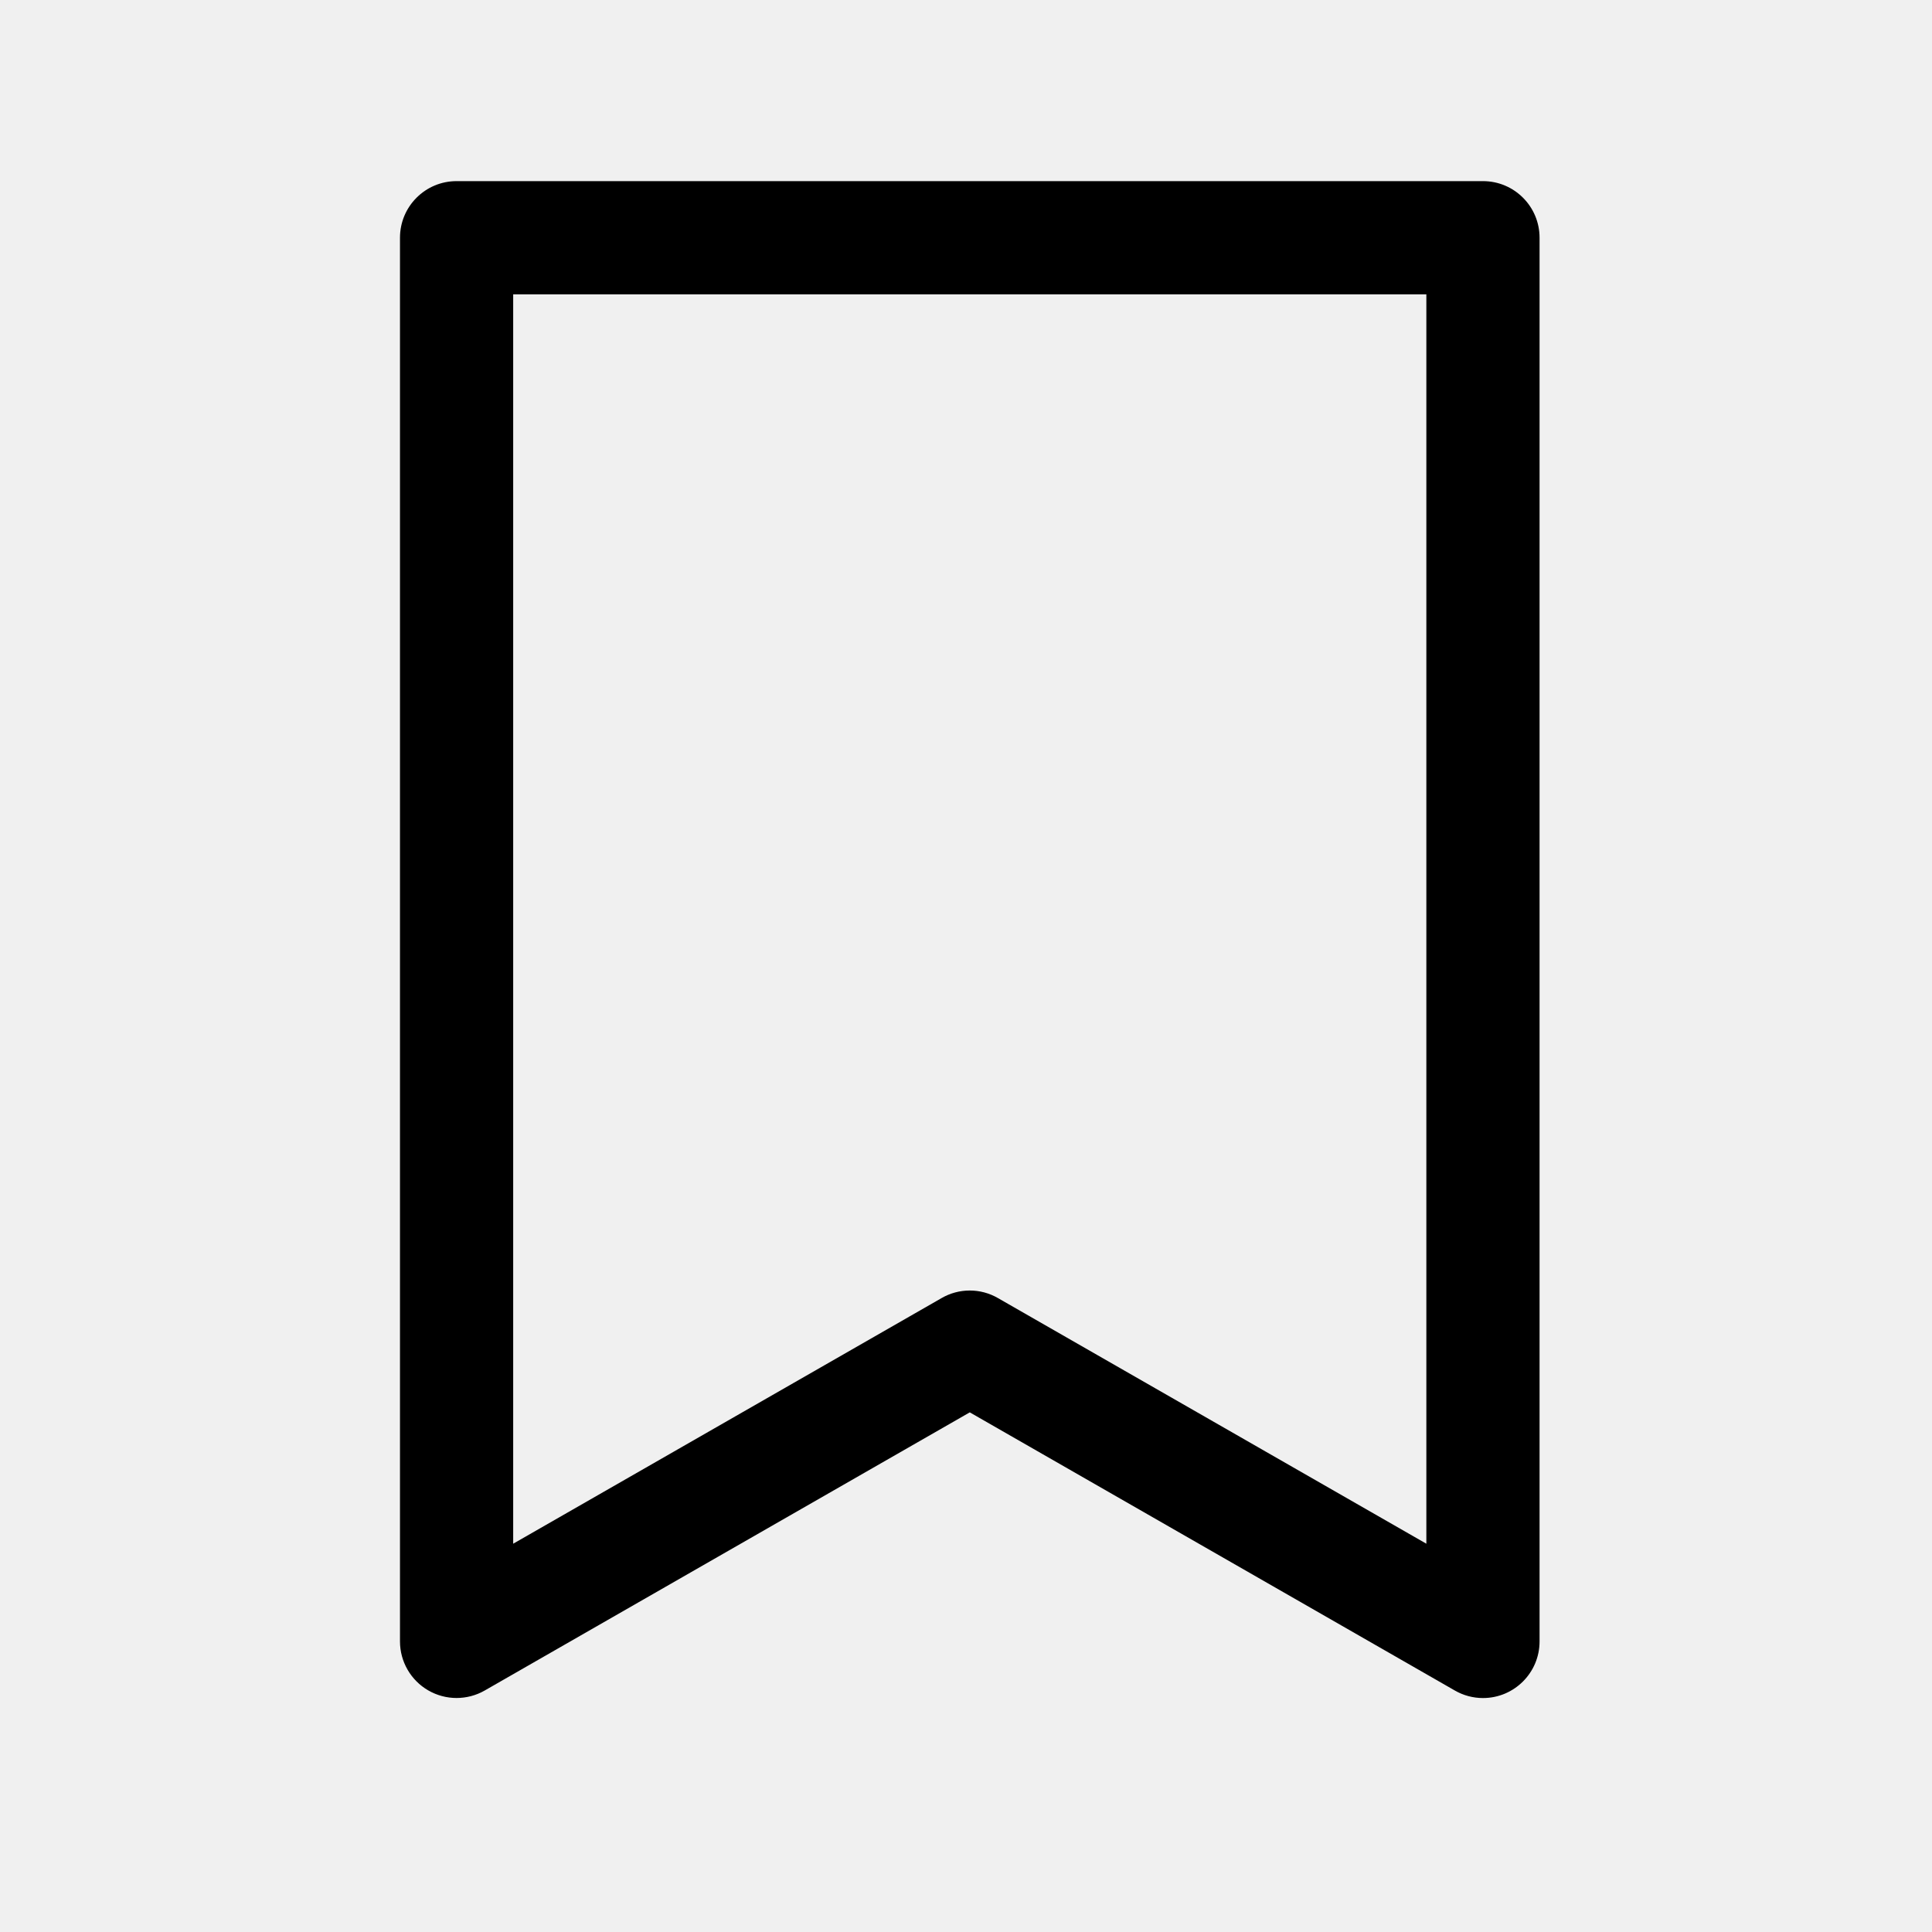
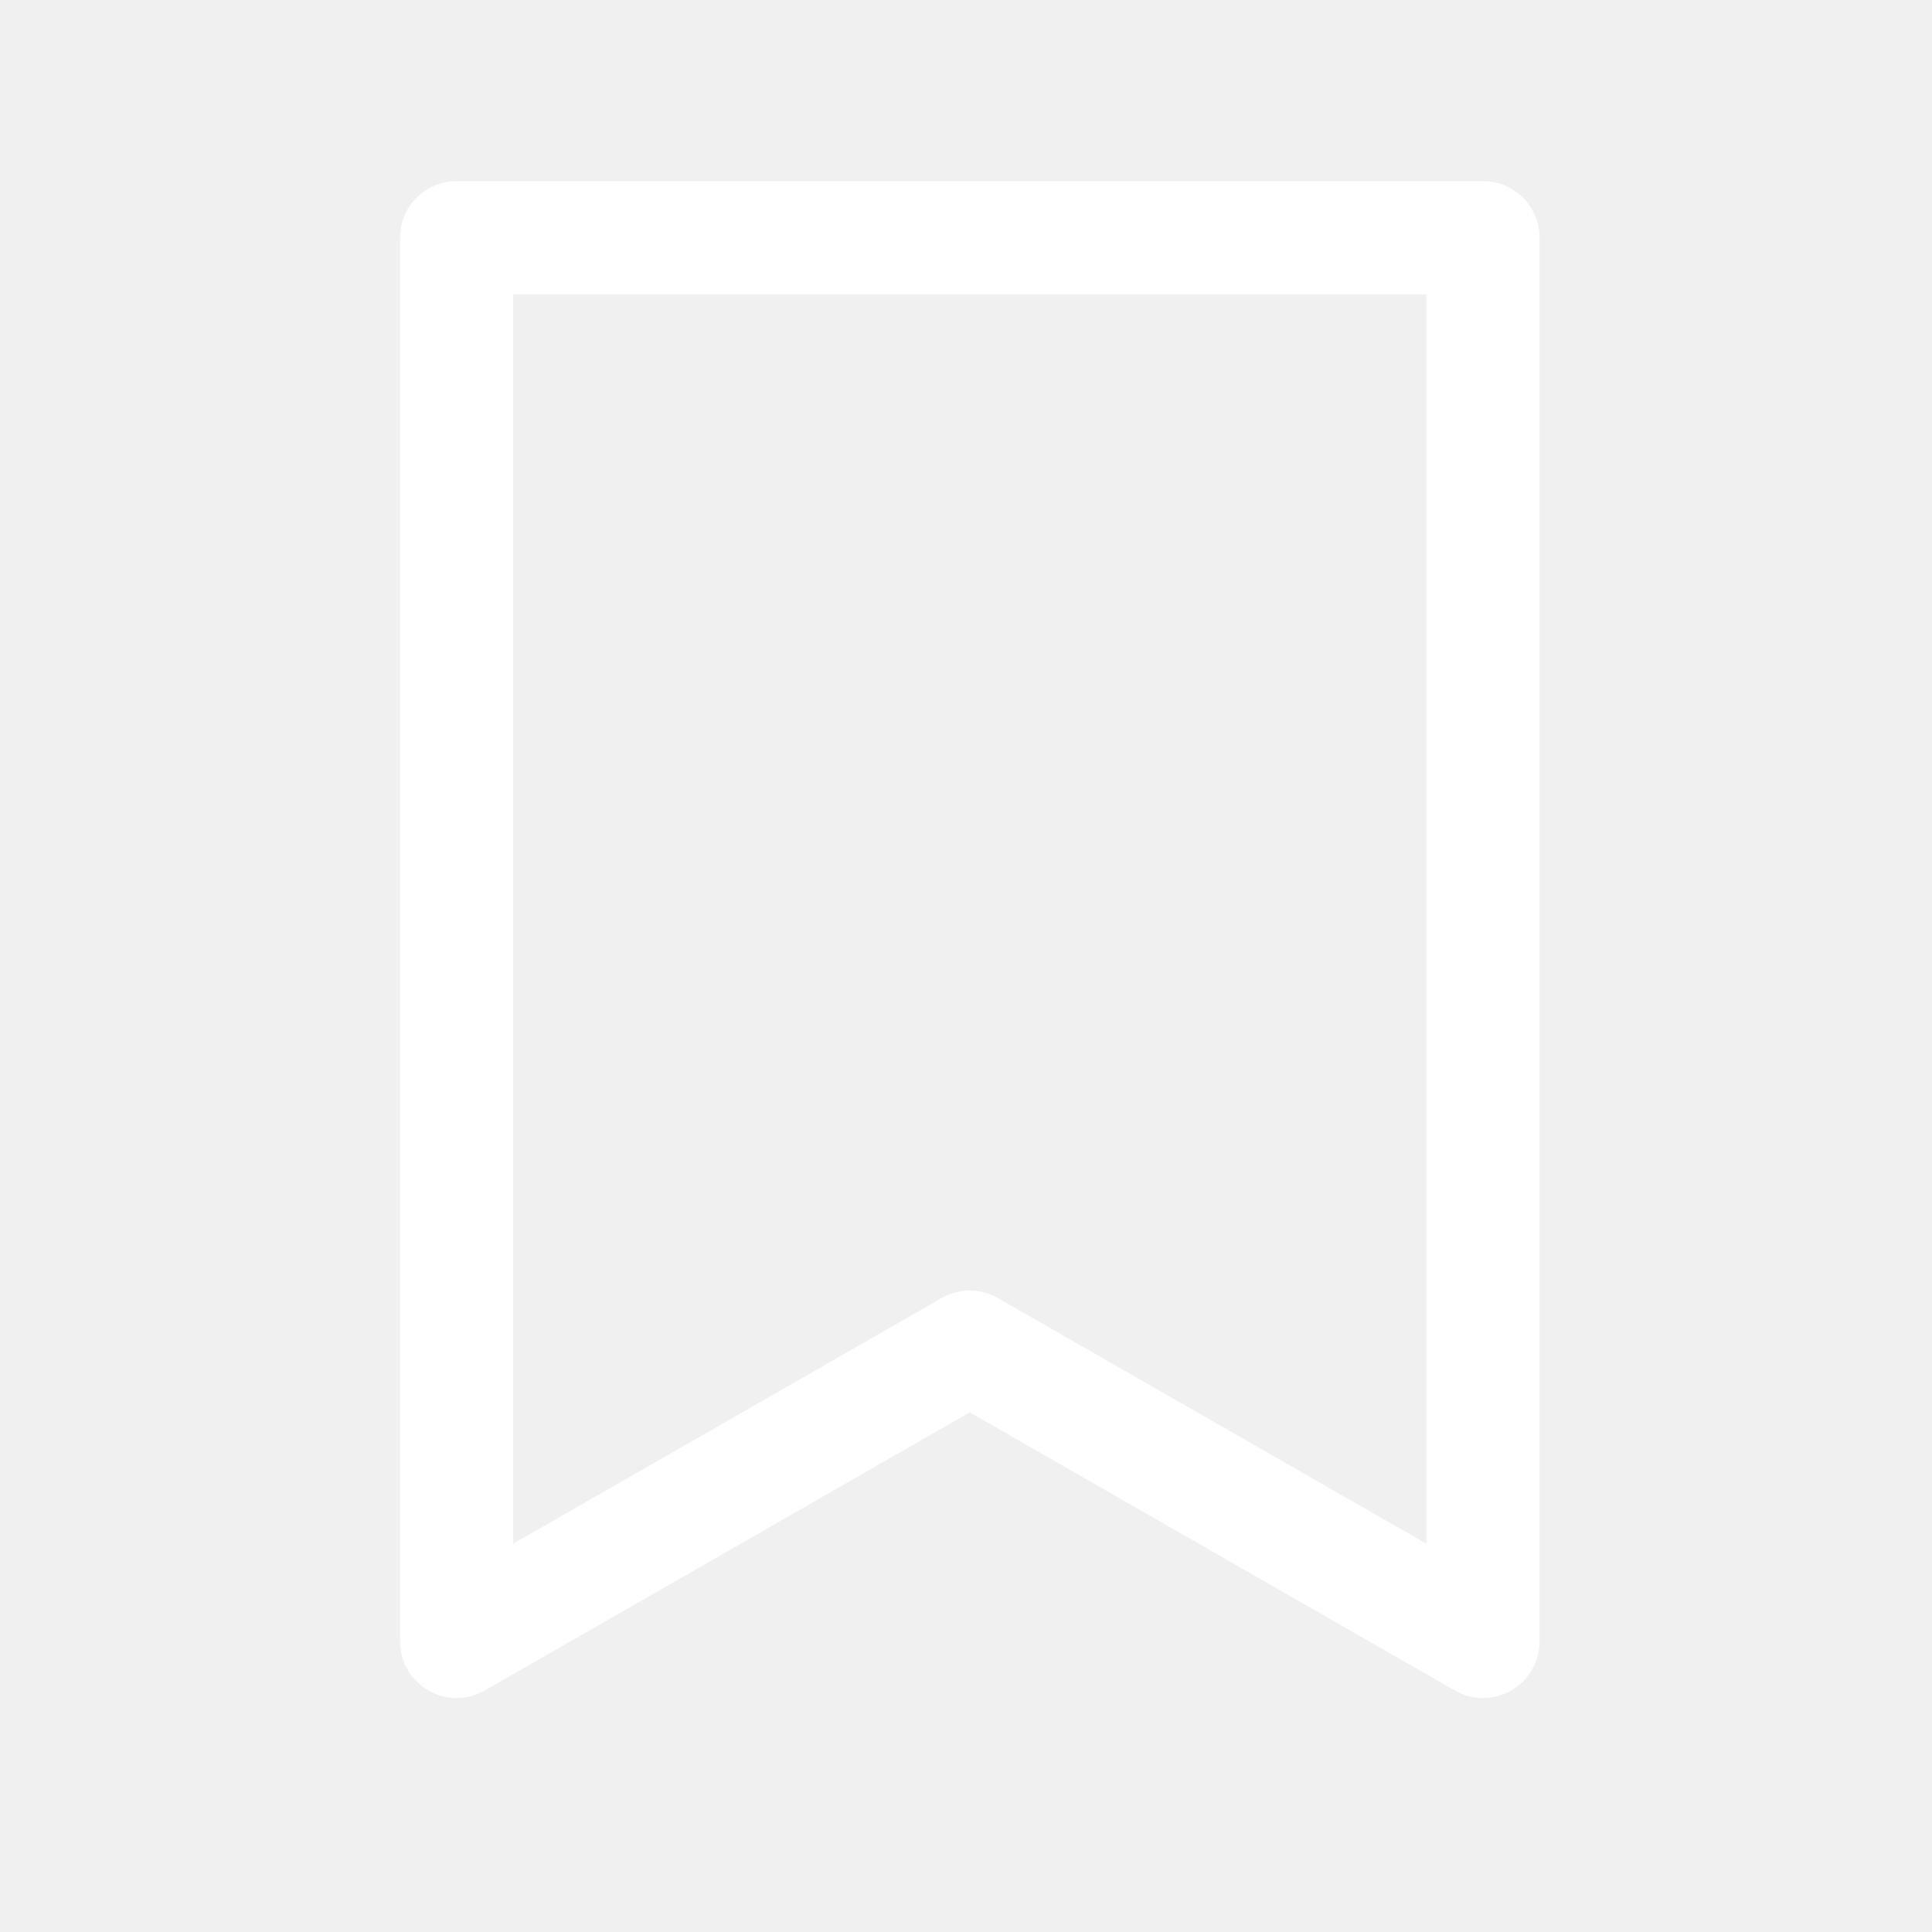
- <svg xmlns="http://www.w3.org/2000/svg" viewBox="0 0 512 512">
+ <svg xmlns="http://www.w3.org/2000/svg" viewBox="0 0 512 512" fill="white">
  <g data-name="1" id="_1">
    <path d="M393,450a14.92,14.92,0,0,1-7.46-2L257,374.29,128.46,448A15,15,0,0,1,106,435V63a15,15,0,0,1,15-15H393a15,15,0,0,1,15,15V435a15,15,0,0,1-15,15ZM257,342a14.92,14.92,0,0,1,7.46,2L378,409.1V78H136V409.1L249.54,344A14.92,14.92,0,0,1,257,342Z" />
  </g>
</svg>
